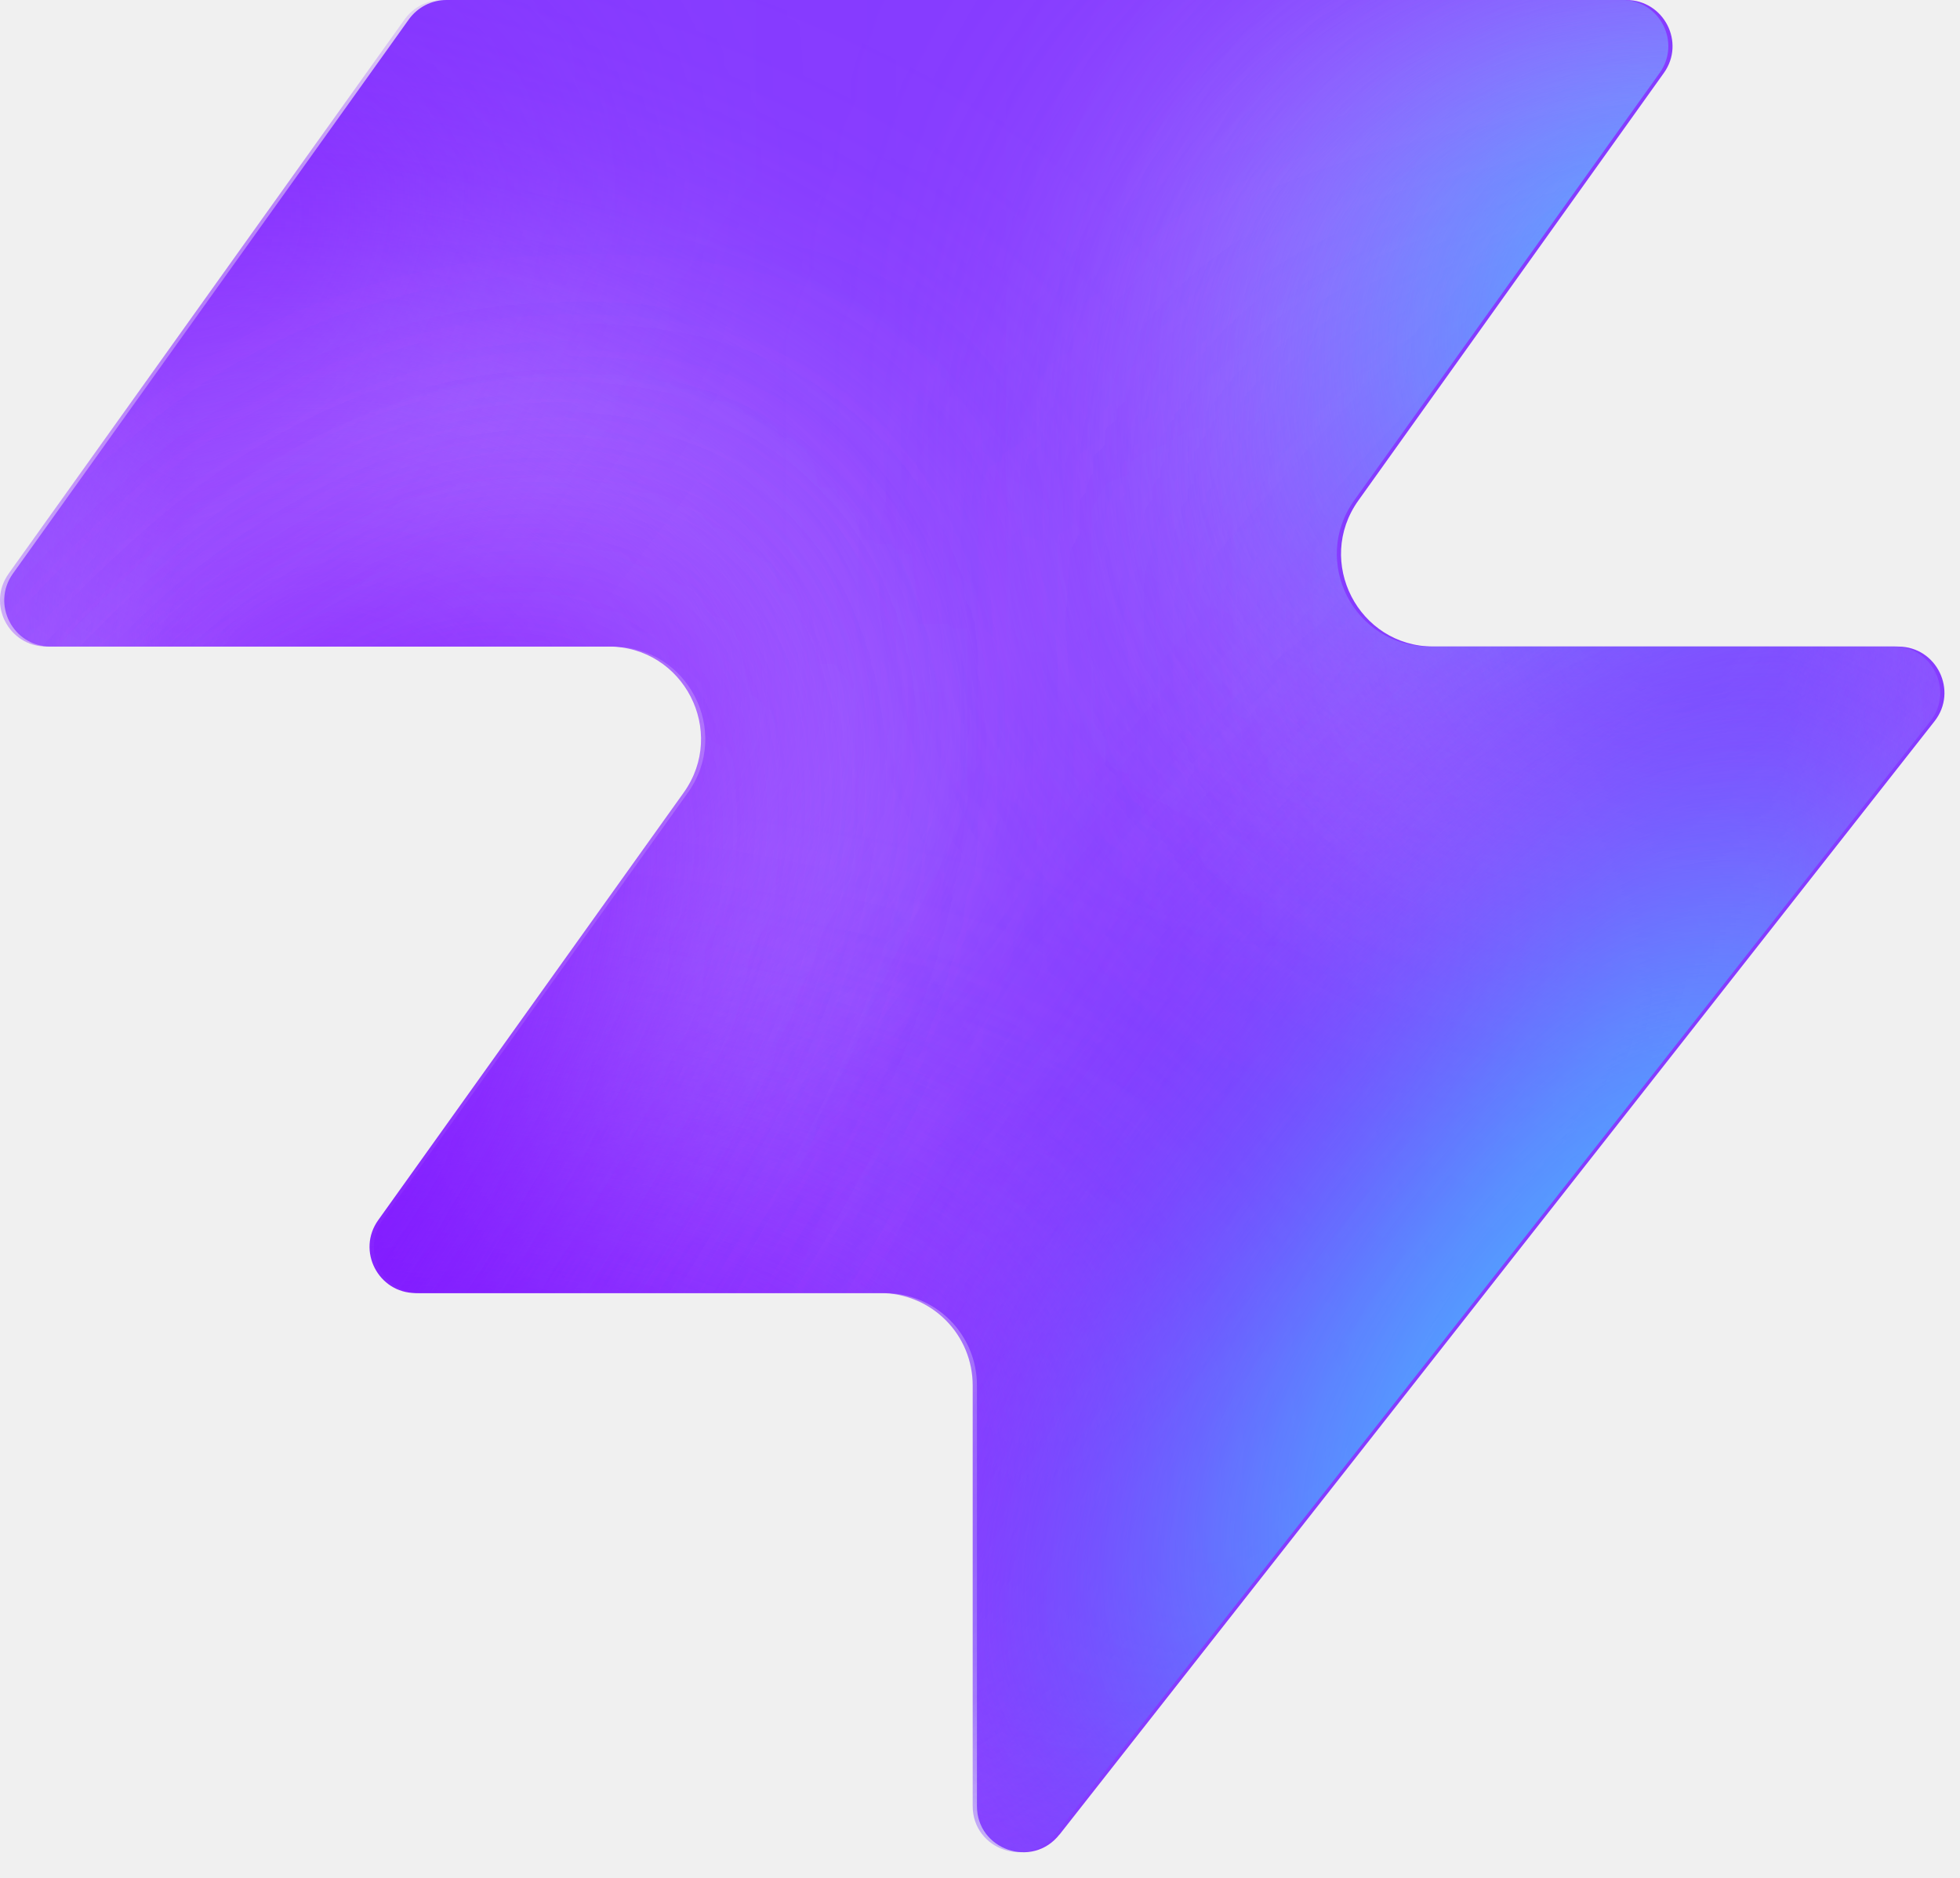
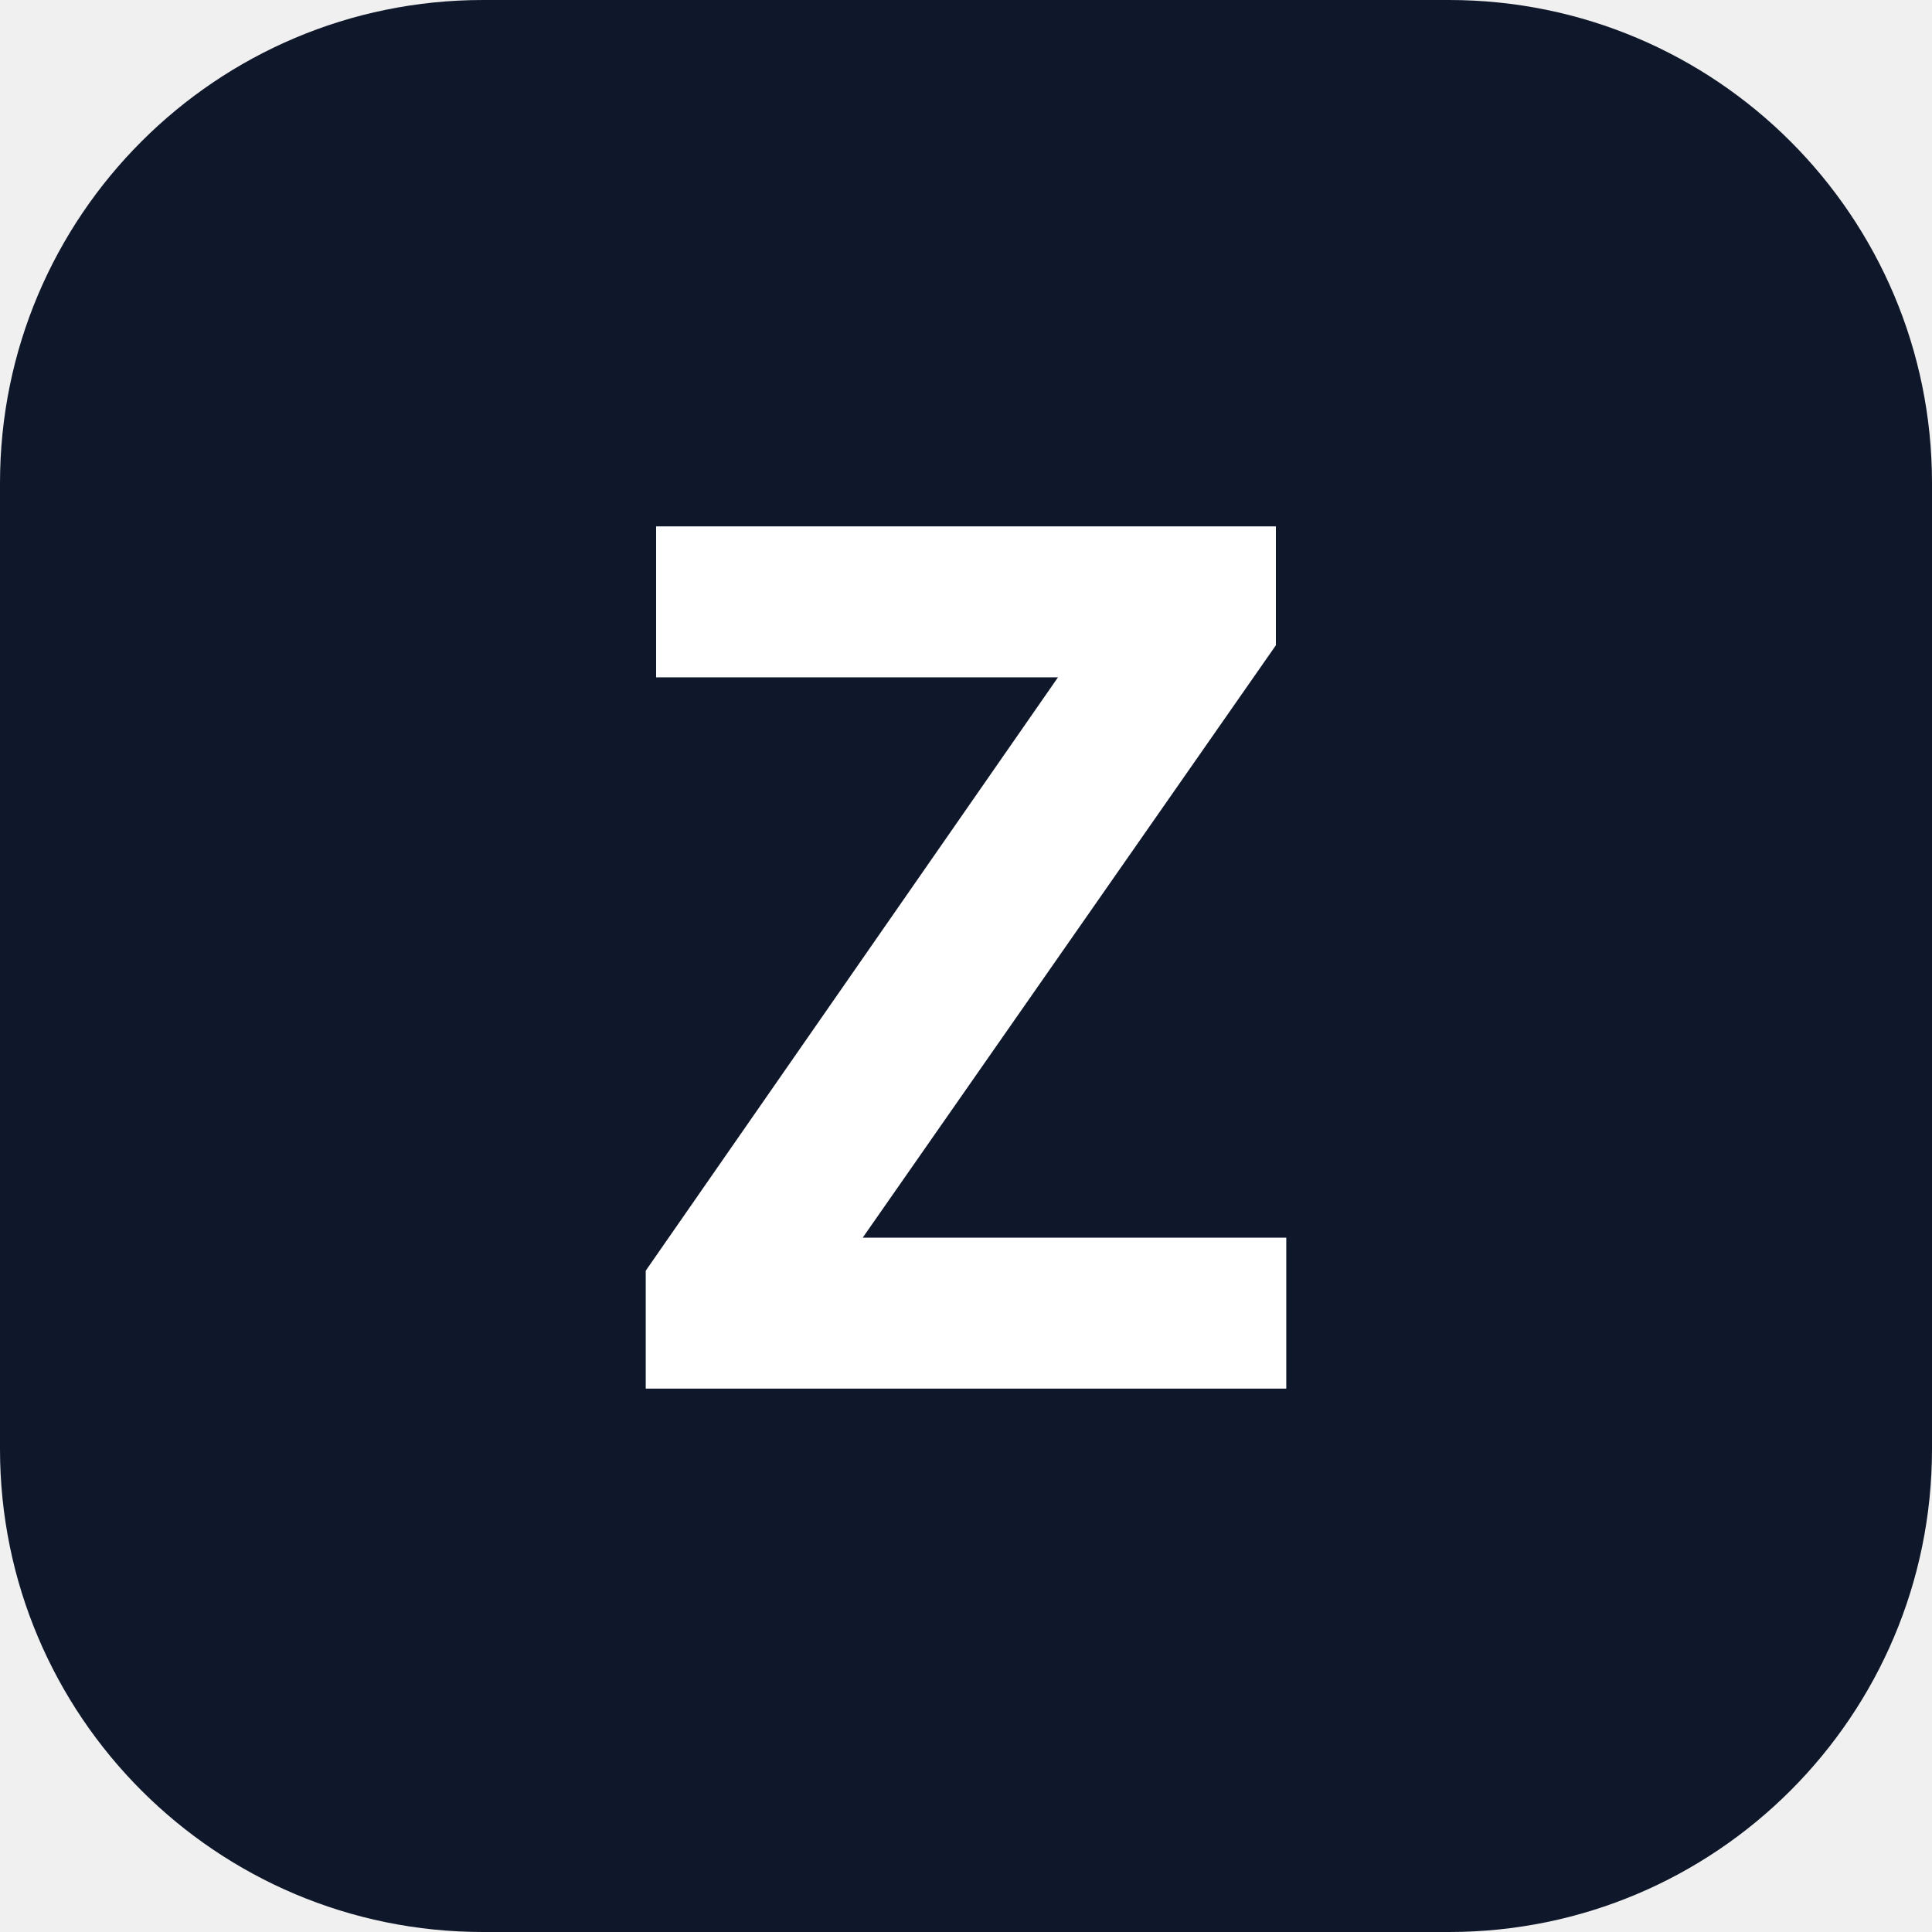
- <svg xmlns="http://www.w3.org/2000/svg" width="48" height="46" fill="none" viewBox="0 0 48 46">
-   <path fill="#863bff" d="M25.946 44.938c-.664.845-2.021.375-2.021-.698V33.937a2.26 2.26 0 0 0-2.262-2.262H10.287c-.92 0-1.456-1.04-.92-1.788l7.48-10.471c1.07-1.497 0-3.578-1.842-3.578H1.237c-.92 0-1.456-1.04-.92-1.788L10.013.474c.214-.297.556-.474.92-.474h28.894c.92 0 1.456 1.04.92 1.788l-7.48 10.471c-1.07 1.498 0 3.579 1.842 3.579h11.377c.943 0 1.473 1.088.89 1.83L25.947 44.94z" style="fill:#863bff;fill:color(display-p3 .525 .23 1);fill-opacity:1" />
-   <mask id="a" width="48" height="46" x="0" y="0" maskUnits="userSpaceOnUse" style="mask-type:alpha">
-     <path fill="#000" d="M25.842 44.938c-.664.844-2.021.375-2.021-.698V33.937a2.26 2.26 0 0 0-2.262-2.262H10.183c-.92 0-1.456-1.04-.92-1.788l7.48-10.471c1.07-1.498 0-3.579-1.842-3.579H1.133c-.92 0-1.456-1.04-.92-1.787L9.91.473c.214-.297.556-.474.92-.474h28.894c.92 0 1.456 1.04.92 1.788l-7.48 10.471c-1.07 1.498 0 3.578 1.842 3.578h11.377c.943 0 1.473 1.088.89 1.832L25.843 44.94z" style="fill:#000;fill-opacity:1" />
-   </mask>
-   <g mask="url(#a)">
-     <g filter="url(#b)">
-       <ellipse cx="5.508" cy="14.704" fill="#ede6ff" rx="5.508" ry="14.704" style="fill:#ede6ff;fill:color(display-p3 .927 .903 1);fill-opacity:1" transform="matrix(.00324 1 1 -.00324 -4.47 31.516)" />
-     </g>
-     <g filter="url(#c)">
-       <ellipse cx="10.399" cy="29.851" fill="#ede6ff" rx="10.399" ry="29.851" style="fill:#ede6ff;fill:color(display-p3 .927 .903 1);fill-opacity:1" transform="matrix(.00324 1 1 -.00324 -39.328 7.883)" />
-     </g>
-     <g filter="url(#d)">
-       <ellipse cx="5.508" cy="30.487" fill="#7e14ff" rx="5.508" ry="30.487" style="fill:#7e14ff;fill:color(display-p3 .492 .077 1);fill-opacity:1" transform="rotate(89.814 -25.913 -14.639)scale(1 -1)" />
-     </g>
-     <g filter="url(#e)">
-       <ellipse cx="5.508" cy="30.599" fill="#7e14ff" rx="5.508" ry="30.599" style="fill:#7e14ff;fill:color(display-p3 .492 .077 1);fill-opacity:1" transform="rotate(89.814 -32.644 -3.334)scale(1 -1)" />
-     </g>
-     <g filter="url(#f)">
-       <ellipse cx="5.508" cy="30.599" fill="#7e14ff" rx="5.508" ry="30.599" style="fill:#7e14ff;fill:color(display-p3 .492 .077 1);fill-opacity:1" transform="matrix(.00324 1 1 -.00324 -34.34 30.47)" />
-     </g>
-     <g filter="url(#g)">
-       <ellipse cx="14.072" cy="22.078" fill="#ede6ff" rx="14.072" ry="22.078" style="fill:#ede6ff;fill:color(display-p3 .927 .903 1);fill-opacity:1" transform="rotate(93.35 24.506 48.493)scale(-1 1)" />
-     </g>
-     <g filter="url(#h)">
-       <ellipse cx="3.47" cy="21.501" fill="#7e14ff" rx="3.47" ry="21.501" style="fill:#7e14ff;fill:color(display-p3 .492 .077 1);fill-opacity:1" transform="rotate(89.009 28.708 47.59)scale(-1 1)" />
-     </g>
-     <g filter="url(#i)">
-       <ellipse cx="3.47" cy="21.501" fill="#7e14ff" rx="3.47" ry="21.501" style="fill:#7e14ff;fill:color(display-p3 .492 .077 1);fill-opacity:1" transform="rotate(89.009 28.708 47.59)scale(-1 1)" />
-     </g>
-     <g filter="url(#j)">
-       <ellipse cx=".387" cy="8.972" fill="#7e14ff" rx="4.407" ry="29.108" style="fill:#7e14ff;fill:color(display-p3 .492 .077 1);fill-opacity:1" transform="rotate(39.51 .387 8.972)" />
-     </g>
-     <g filter="url(#k)">
-       <ellipse cx="47.523" cy="-6.092" fill="#7e14ff" rx="4.407" ry="29.108" style="fill:#7e14ff;fill:color(display-p3 .492 .077 1);fill-opacity:1" transform="rotate(37.892 47.523 -6.092)" />
-     </g>
-     <g filter="url(#l)">
-       <ellipse cx="41.412" cy="6.333" fill="#47bfff" rx="5.971" ry="9.665" style="fill:#47bfff;fill:color(display-p3 .28 .748 1);fill-opacity:1" transform="rotate(37.892 41.412 6.333)" />
-     </g>
-     <g filter="url(#m)">
-       <ellipse cx="-1.879" cy="38.332" fill="#7e14ff" rx="4.407" ry="29.108" style="fill:#7e14ff;fill:color(display-p3 .492 .077 1);fill-opacity:1" transform="rotate(37.892 -1.88 38.332)" />
-     </g>
-     <g filter="url(#n)">
-       <ellipse cx="-1.879" cy="38.332" fill="#7e14ff" rx="4.407" ry="29.108" style="fill:#7e14ff;fill:color(display-p3 .492 .077 1);fill-opacity:1" transform="rotate(37.892 -1.88 38.332)" />
-     </g>
-     <g filter="url(#o)">
-       <ellipse cx="35.651" cy="29.907" fill="#7e14ff" rx="4.407" ry="29.108" style="fill:#7e14ff;fill:color(display-p3 .492 .077 1);fill-opacity:1" transform="rotate(37.892 35.651 29.907)" />
-     </g>
-     <g filter="url(#p)">
-       <ellipse cx="38.418" cy="32.4" fill="#47bfff" rx="5.971" ry="15.297" style="fill:#47bfff;fill:color(display-p3 .28 .748 1);fill-opacity:1" transform="rotate(37.892 38.418 32.4)" />
-     </g>
-   </g>
-   <defs>
-     <filter id="b" width="60.045" height="41.654" x="-19.77" y="16.149" color-interpolation-filters="sRGB" filterUnits="userSpaceOnUse">
-       <feFlood flood-opacity="0" result="BackgroundImageFix" />
-       <feBlend in="SourceGraphic" in2="BackgroundImageFix" result="shape" />
-       <feGaussianBlur result="effect1_foregroundBlur_2002_17158" stdDeviation="7.659" />
-     </filter>
-     <filter id="c" width="90.34" height="51.437" x="-54.613" y="-7.533" color-interpolation-filters="sRGB" filterUnits="userSpaceOnUse">
-       <feFlood flood-opacity="0" result="BackgroundImageFix" />
-       <feBlend in="SourceGraphic" in2="BackgroundImageFix" result="shape" />
-       <feGaussianBlur result="effect1_foregroundBlur_2002_17158" stdDeviation="7.659" />
-     </filter>
-     <filter id="d" width="79.355" height="29.4" x="-49.64" y="2.03" color-interpolation-filters="sRGB" filterUnits="userSpaceOnUse">
-       <feFlood flood-opacity="0" result="BackgroundImageFix" />
-       <feBlend in="SourceGraphic" in2="BackgroundImageFix" result="shape" />
-       <feGaussianBlur result="effect1_foregroundBlur_2002_17158" stdDeviation="4.596" />
-     </filter>
-     <filter id="e" width="79.579" height="29.4" x="-45.045" y="20.029" color-interpolation-filters="sRGB" filterUnits="userSpaceOnUse">
-       <feFlood flood-opacity="0" result="BackgroundImageFix" />
-       <feBlend in="SourceGraphic" in2="BackgroundImageFix" result="shape" />
-       <feGaussianBlur result="effect1_foregroundBlur_2002_17158" stdDeviation="4.596" />
-     </filter>
-     <filter id="f" width="79.579" height="29.4" x="-43.513" y="21.178" color-interpolation-filters="sRGB" filterUnits="userSpaceOnUse">
-       <feFlood flood-opacity="0" result="BackgroundImageFix" />
-       <feBlend in="SourceGraphic" in2="BackgroundImageFix" result="shape" />
-       <feGaussianBlur result="effect1_foregroundBlur_2002_17158" stdDeviation="4.596" />
-     </filter>
-     <filter id="g" width="74.749" height="58.852" x="15.756" y="-17.901" color-interpolation-filters="sRGB" filterUnits="userSpaceOnUse">
-       <feFlood flood-opacity="0" result="BackgroundImageFix" />
-       <feBlend in="SourceGraphic" in2="BackgroundImageFix" result="shape" />
-       <feGaussianBlur result="effect1_foregroundBlur_2002_17158" stdDeviation="7.659" />
-     </filter>
-     <filter id="h" width="61.377" height="25.362" x="23.548" y="2.284" color-interpolation-filters="sRGB" filterUnits="userSpaceOnUse">
-       <feFlood flood-opacity="0" result="BackgroundImageFix" />
-       <feBlend in="SourceGraphic" in2="BackgroundImageFix" result="shape" />
-       <feGaussianBlur result="effect1_foregroundBlur_2002_17158" stdDeviation="4.596" />
-     </filter>
-     <filter id="i" width="61.377" height="25.362" x="23.548" y="2.284" color-interpolation-filters="sRGB" filterUnits="userSpaceOnUse">
-       <feFlood flood-opacity="0" result="BackgroundImageFix" />
-       <feBlend in="SourceGraphic" in2="BackgroundImageFix" result="shape" />
-       <feGaussianBlur result="effect1_foregroundBlur_2002_17158" stdDeviation="4.596" />
-     </filter>
-     <filter id="j" width="56.045" height="63.649" x="-27.636" y="-22.853" color-interpolation-filters="sRGB" filterUnits="userSpaceOnUse">
-       <feFlood flood-opacity="0" result="BackgroundImageFix" />
-       <feBlend in="SourceGraphic" in2="BackgroundImageFix" result="shape" />
-       <feGaussianBlur result="effect1_foregroundBlur_2002_17158" stdDeviation="4.596" />
-     </filter>
-     <filter id="k" width="54.814" height="64.646" x="20.116" y="-38.415" color-interpolation-filters="sRGB" filterUnits="userSpaceOnUse">
-       <feFlood flood-opacity="0" result="BackgroundImageFix" />
-       <feBlend in="SourceGraphic" in2="BackgroundImageFix" result="shape" />
-       <feGaussianBlur result="effect1_foregroundBlur_2002_17158" stdDeviation="4.596" />
-     </filter>
-     <filter id="l" width="33.541" height="35.313" x="24.641" y="-11.323" color-interpolation-filters="sRGB" filterUnits="userSpaceOnUse">
-       <feFlood flood-opacity="0" result="BackgroundImageFix" />
-       <feBlend in="SourceGraphic" in2="BackgroundImageFix" result="shape" />
-       <feGaussianBlur result="effect1_foregroundBlur_2002_17158" stdDeviation="4.596" />
-     </filter>
-     <filter id="m" width="54.814" height="64.646" x="-29.286" y="6.009" color-interpolation-filters="sRGB" filterUnits="userSpaceOnUse">
-       <feFlood flood-opacity="0" result="BackgroundImageFix" />
-       <feBlend in="SourceGraphic" in2="BackgroundImageFix" result="shape" />
-       <feGaussianBlur result="effect1_foregroundBlur_2002_17158" stdDeviation="4.596" />
-     </filter>
-     <filter id="n" width="54.814" height="64.646" x="-29.286" y="6.009" color-interpolation-filters="sRGB" filterUnits="userSpaceOnUse">
-       <feFlood flood-opacity="0" result="BackgroundImageFix" />
-       <feBlend in="SourceGraphic" in2="BackgroundImageFix" result="shape" />
-       <feGaussianBlur result="effect1_foregroundBlur_2002_17158" stdDeviation="4.596" />
-     </filter>
-     <filter id="o" width="54.814" height="64.646" x="8.244" y="-2.416" color-interpolation-filters="sRGB" filterUnits="userSpaceOnUse">
-       <feFlood flood-opacity="0" result="BackgroundImageFix" />
-       <feBlend in="SourceGraphic" in2="BackgroundImageFix" result="shape" />
-       <feGaussianBlur result="effect1_foregroundBlur_2002_17158" stdDeviation="4.596" />
-     </filter>
-     <filter id="p" width="39.409" height="43.623" x="18.713" y="10.588" color-interpolation-filters="sRGB" filterUnits="userSpaceOnUse">
-       <feFlood flood-opacity="0" result="BackgroundImageFix" />
-       <feBlend in="SourceGraphic" in2="BackgroundImageFix" result="shape" />
-       <feGaussianBlur result="effect1_foregroundBlur_2002_17158" stdDeviation="4.596" />
-     </filter>
-   </defs>
+ <svg xmlns="http://www.w3.org/2000/svg" viewBox="0 0 32 32">
+   <rect width="32" height="32" rx="8" fill="#0f172a" />
+   <text x="16" y="23" text-anchor="middle" font-family="system-ui, sans-serif" font-weight="800" font-size="20" fill="#ffffff">Z</text>
</svg>
